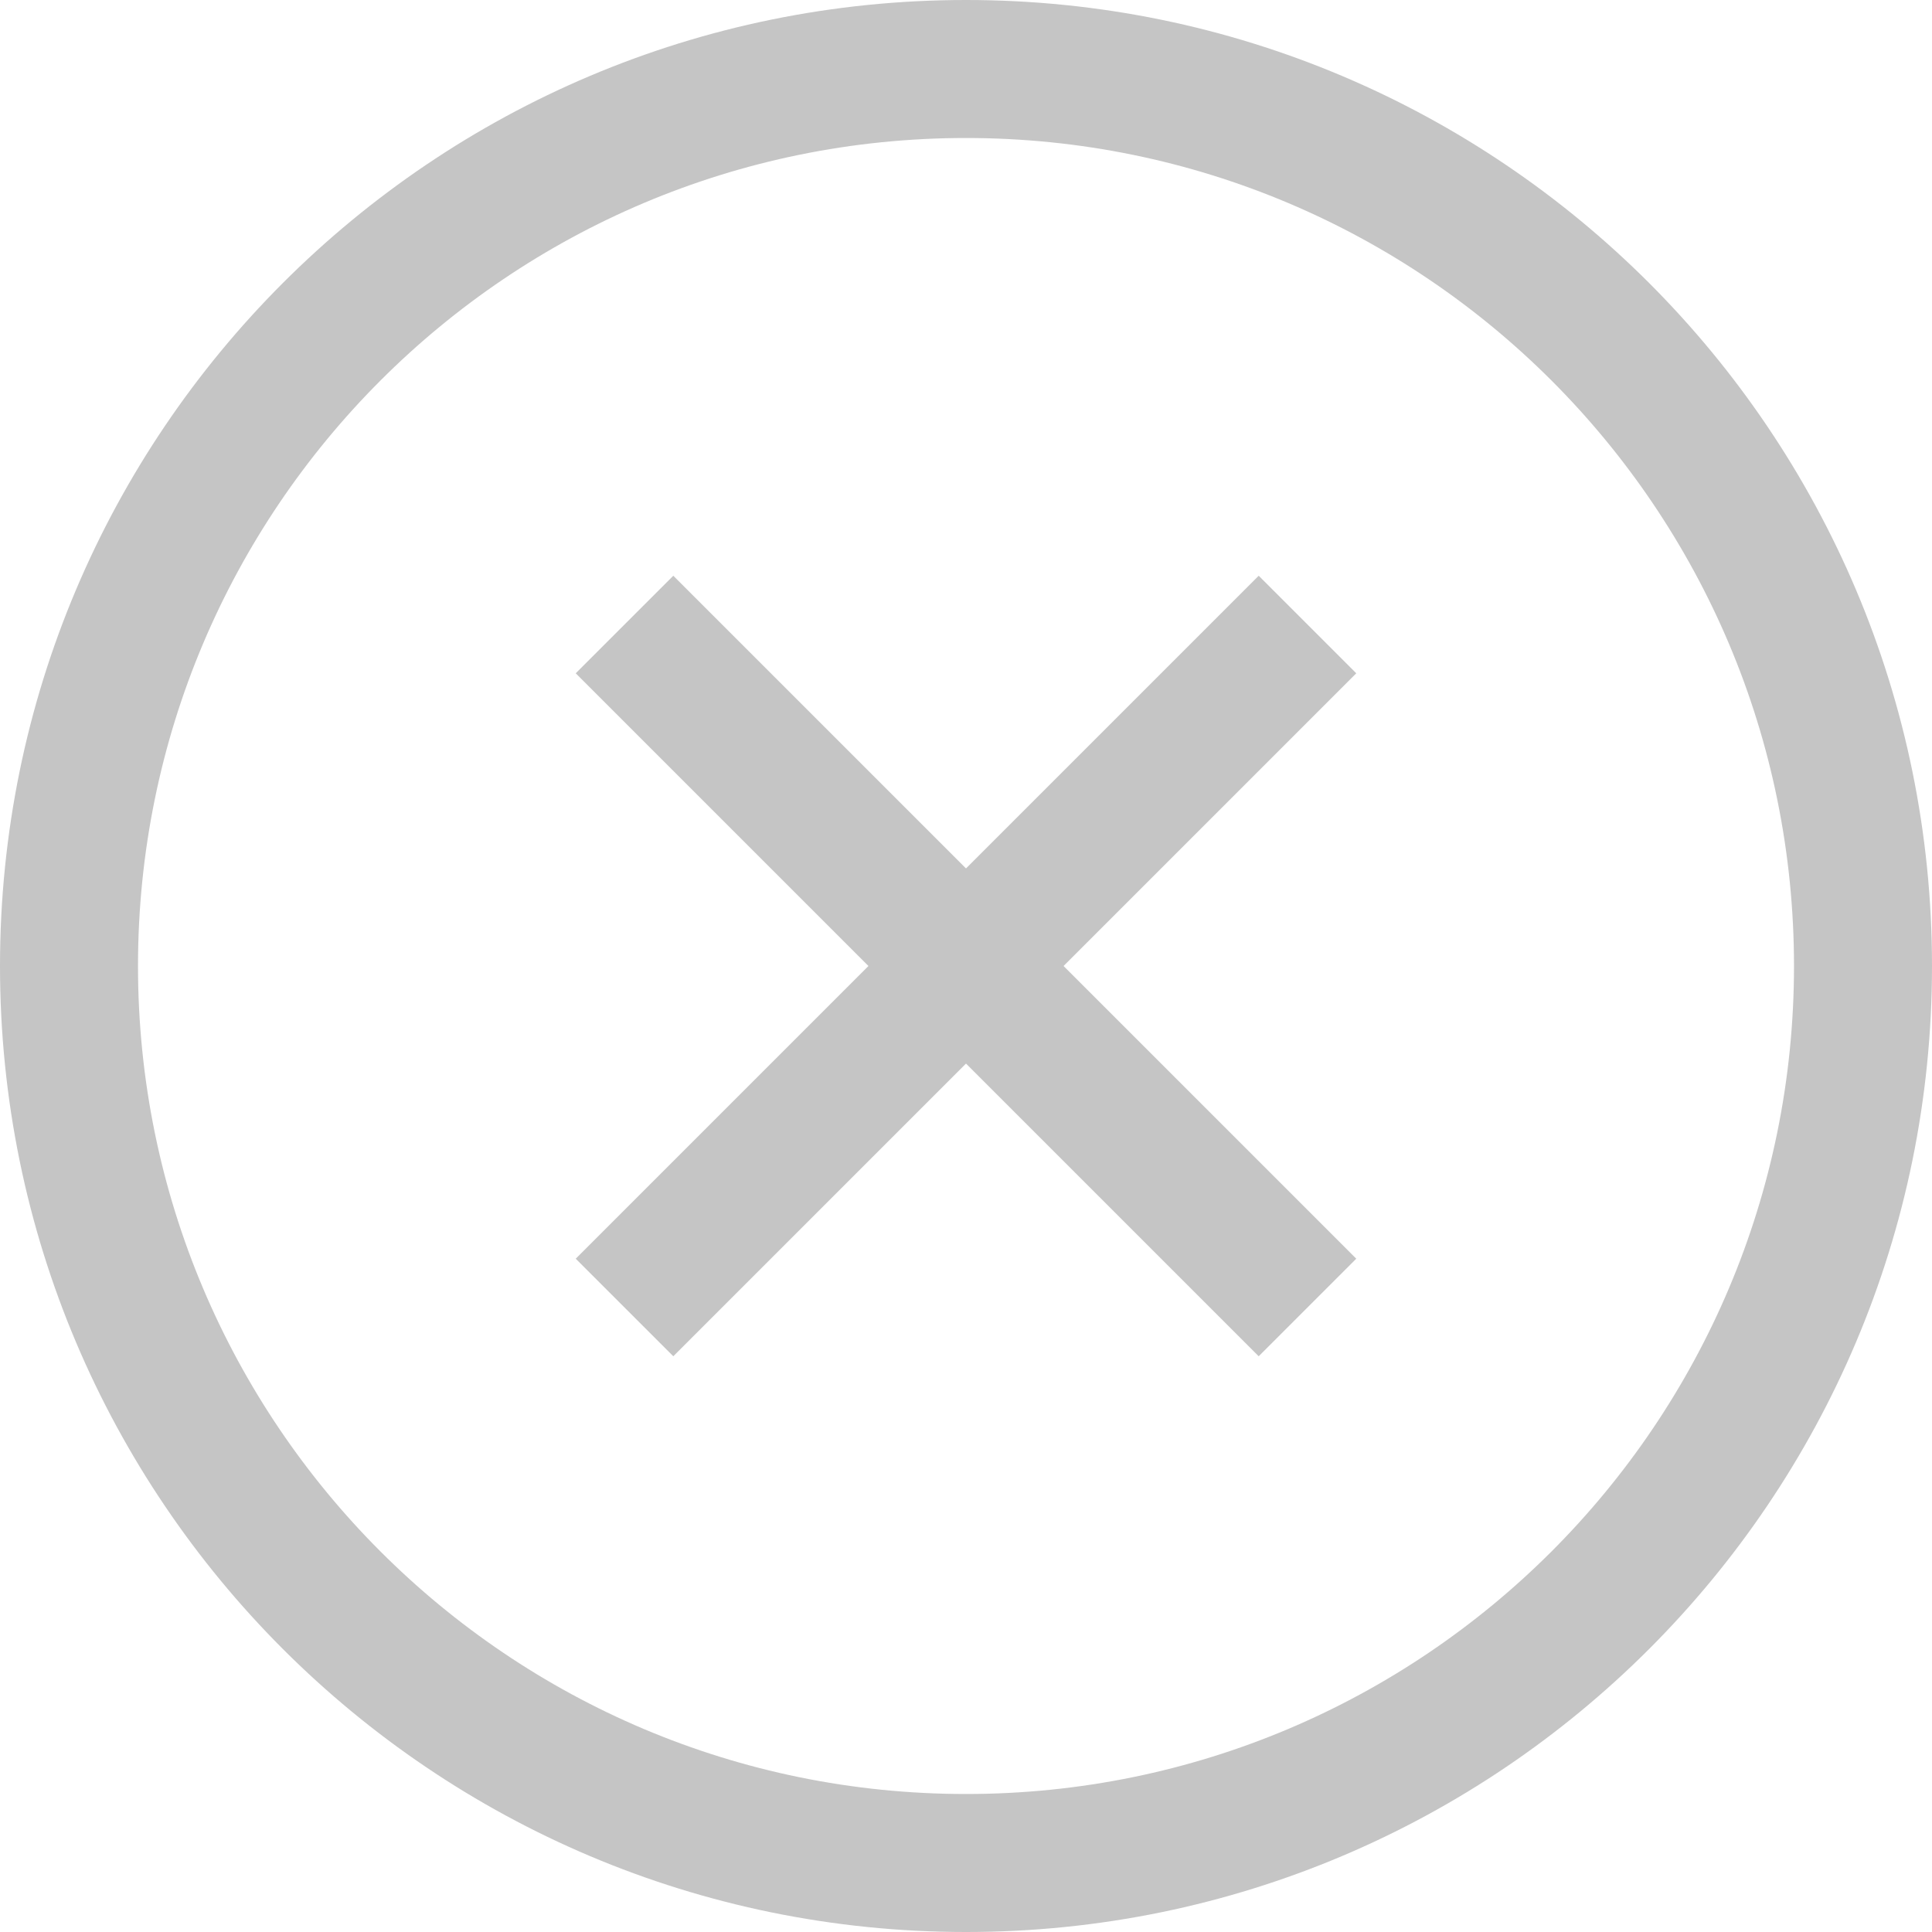
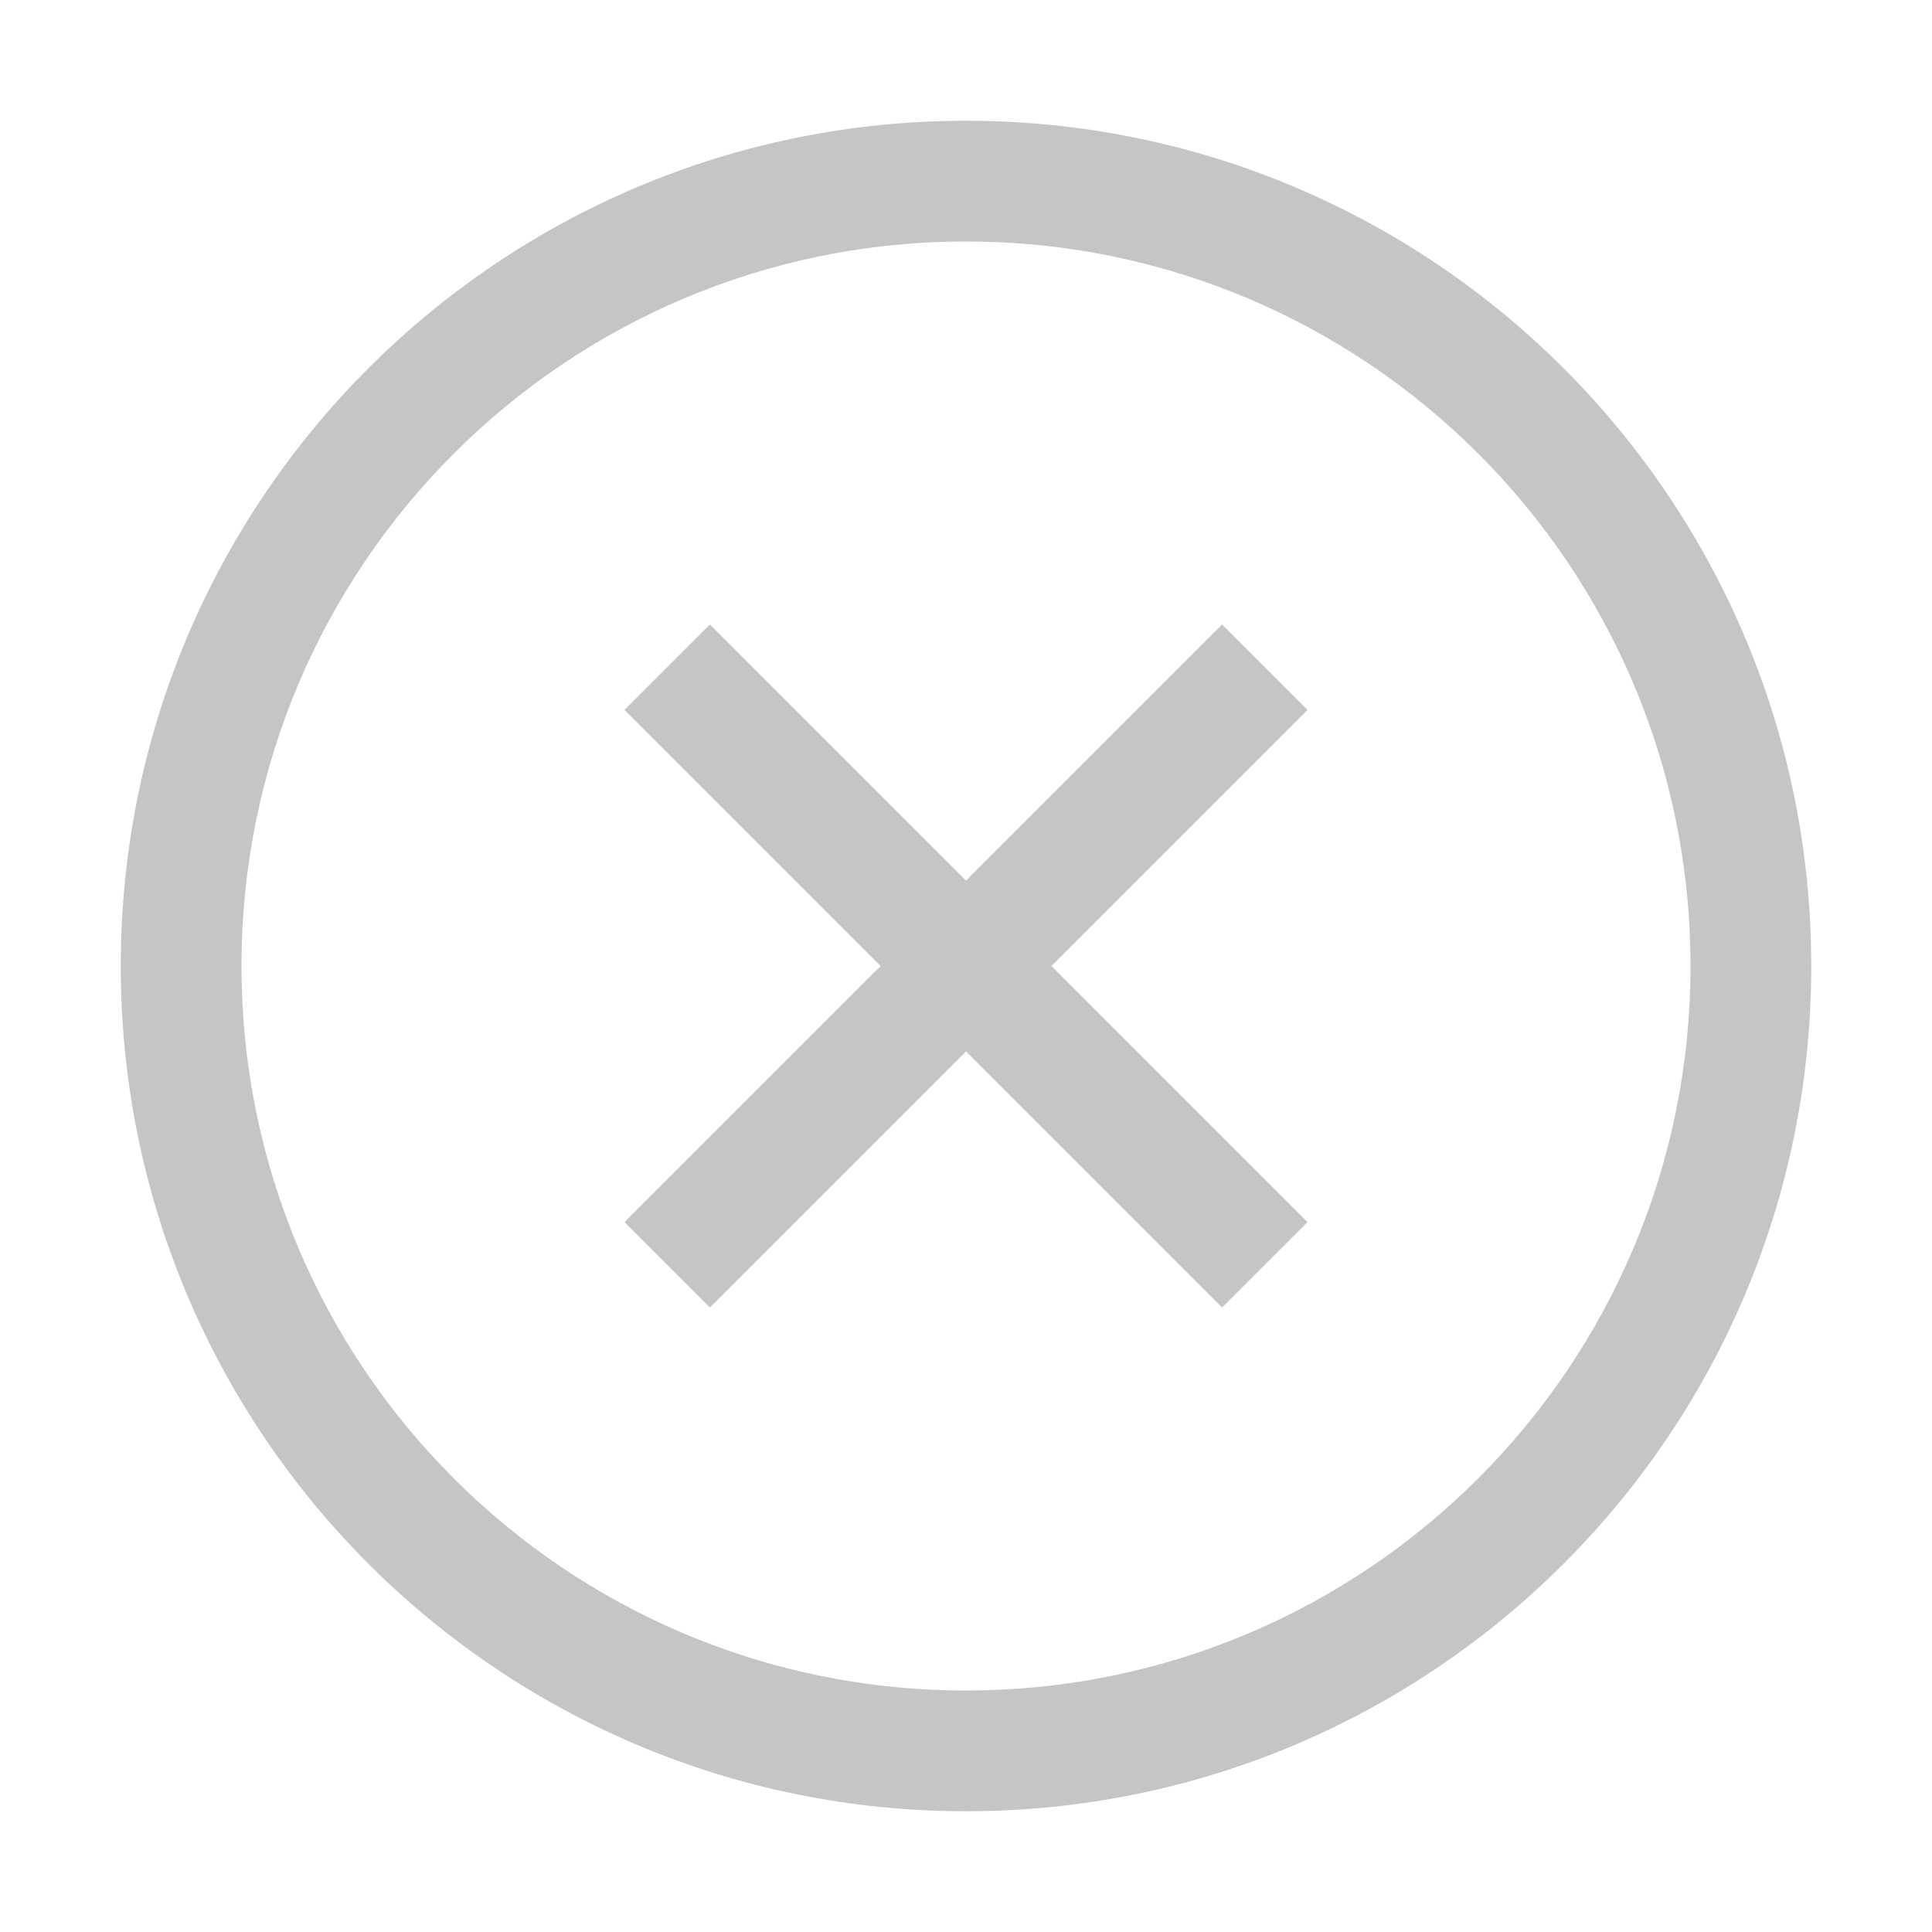
- <svg xmlns="http://www.w3.org/2000/svg" height="14" viewBox="0 0 14 14" width="14">
-   <path d="m299 42c3.866 0 7 3.134 7 7s-3.134 7-7 7-7-3.134-7-7 3.134-7 7-7zm0 1c-3.314 0-6 2.686-6 6s2.686 6 6 6 6-2.686 6-6-2.686-6-6-6zm2.121 3.172.707.707-2.121 2.121 2.121 2.121-.707.707-2.121-2.121-2.121 2.121-.707-.707 2.121-2.121-2.121-2.121.707-.707 2.121 2.121z" fill="#c5c5c5" fill-rule="evenodd" transform="translate(-292 -42)" />
+ <svg xmlns="http://www.w3.org/2000/svg" width="16px" height="16px" viewBox="0 0 16 16" version="1.1">
+   <g stroke="none" stroke-width="1" fill="none" fill-rule="evenodd">
+     <path d="M8,1 C11.866,1 15,4.134 15,8 C15,11.866 11.866,15 8,15 C4.134,15 1,11.866 1,8 C1,4.134 4.134,1 8,1 Z M8,2 C4.686,2 2,4.686 2,8 C2,11.314 4.686,14 8,14 C11.314,14 14,11.314 14,8 C14,4.686 11.314,2 8,2 Z M10.121,5.172 L10.828,5.879 L8.707,8 L10.828,10.121 L10.121,10.828 L8,8.707 L5.879,10.828 L5.172,10.121 L7.293,8 L5.172,5.879 L5.879,5.172 L8,7.293 L10.121,5.172 Z" fill="#C5C5C5" />
+   </g>
</svg>
